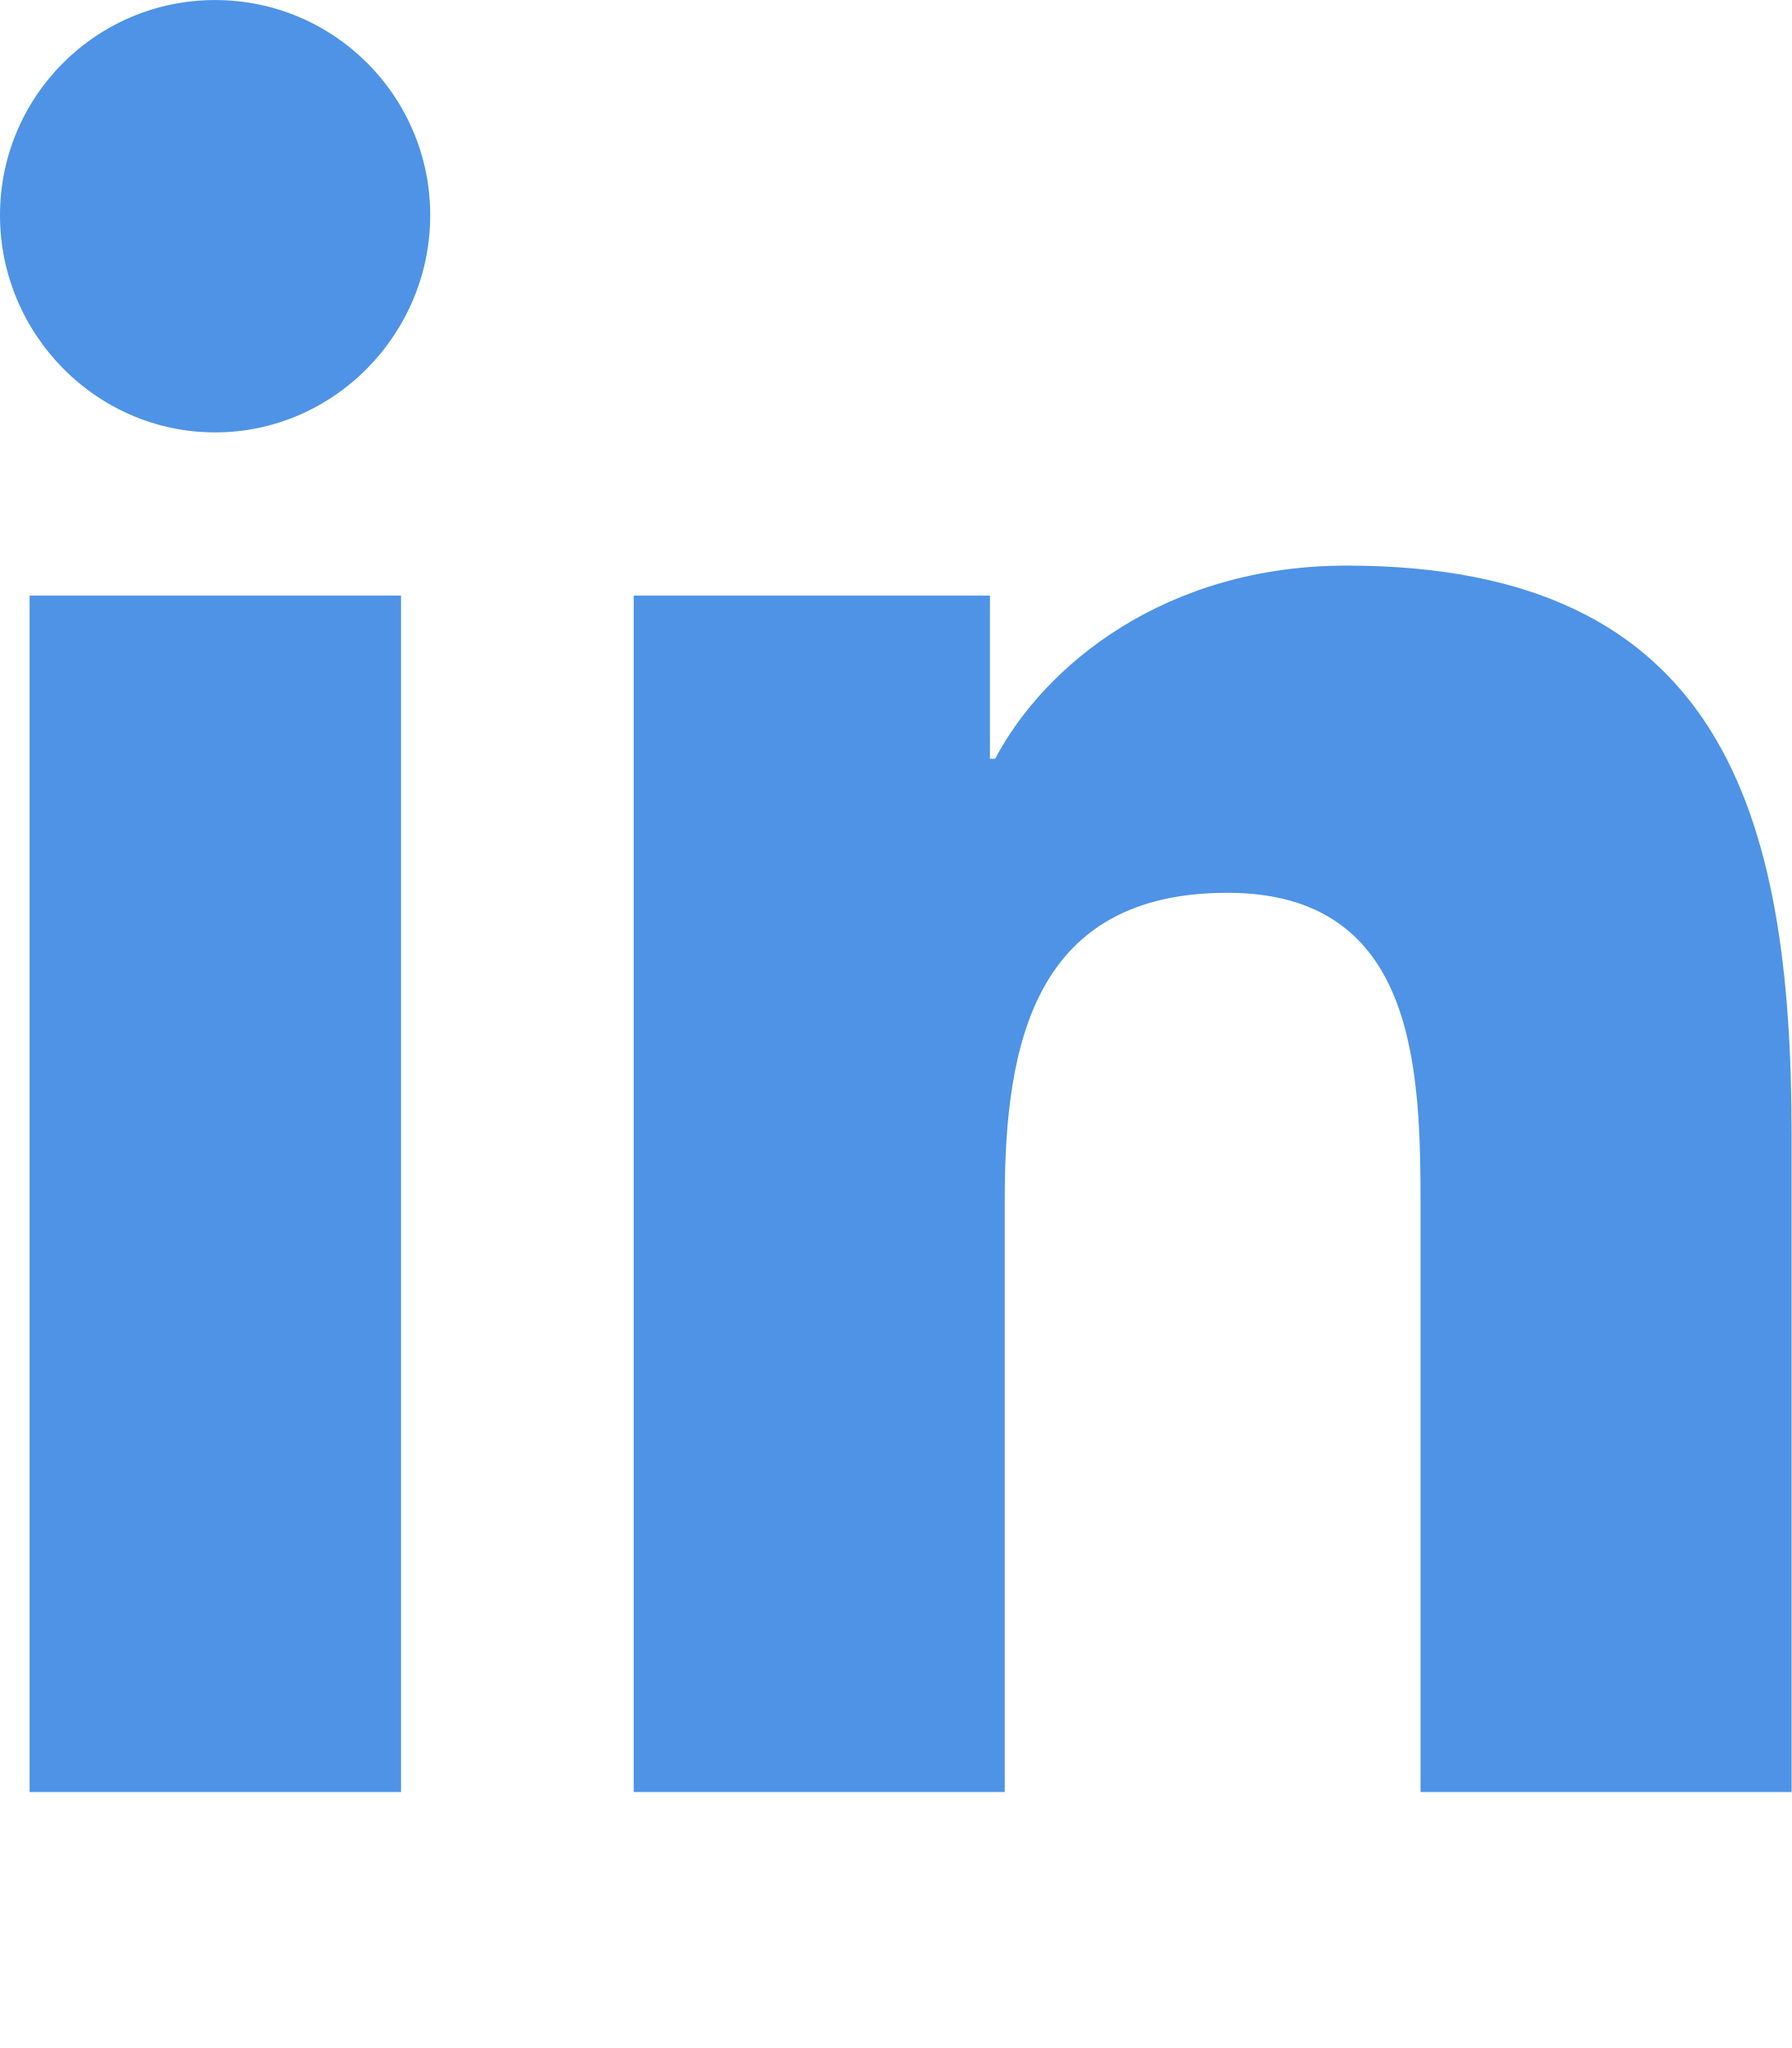
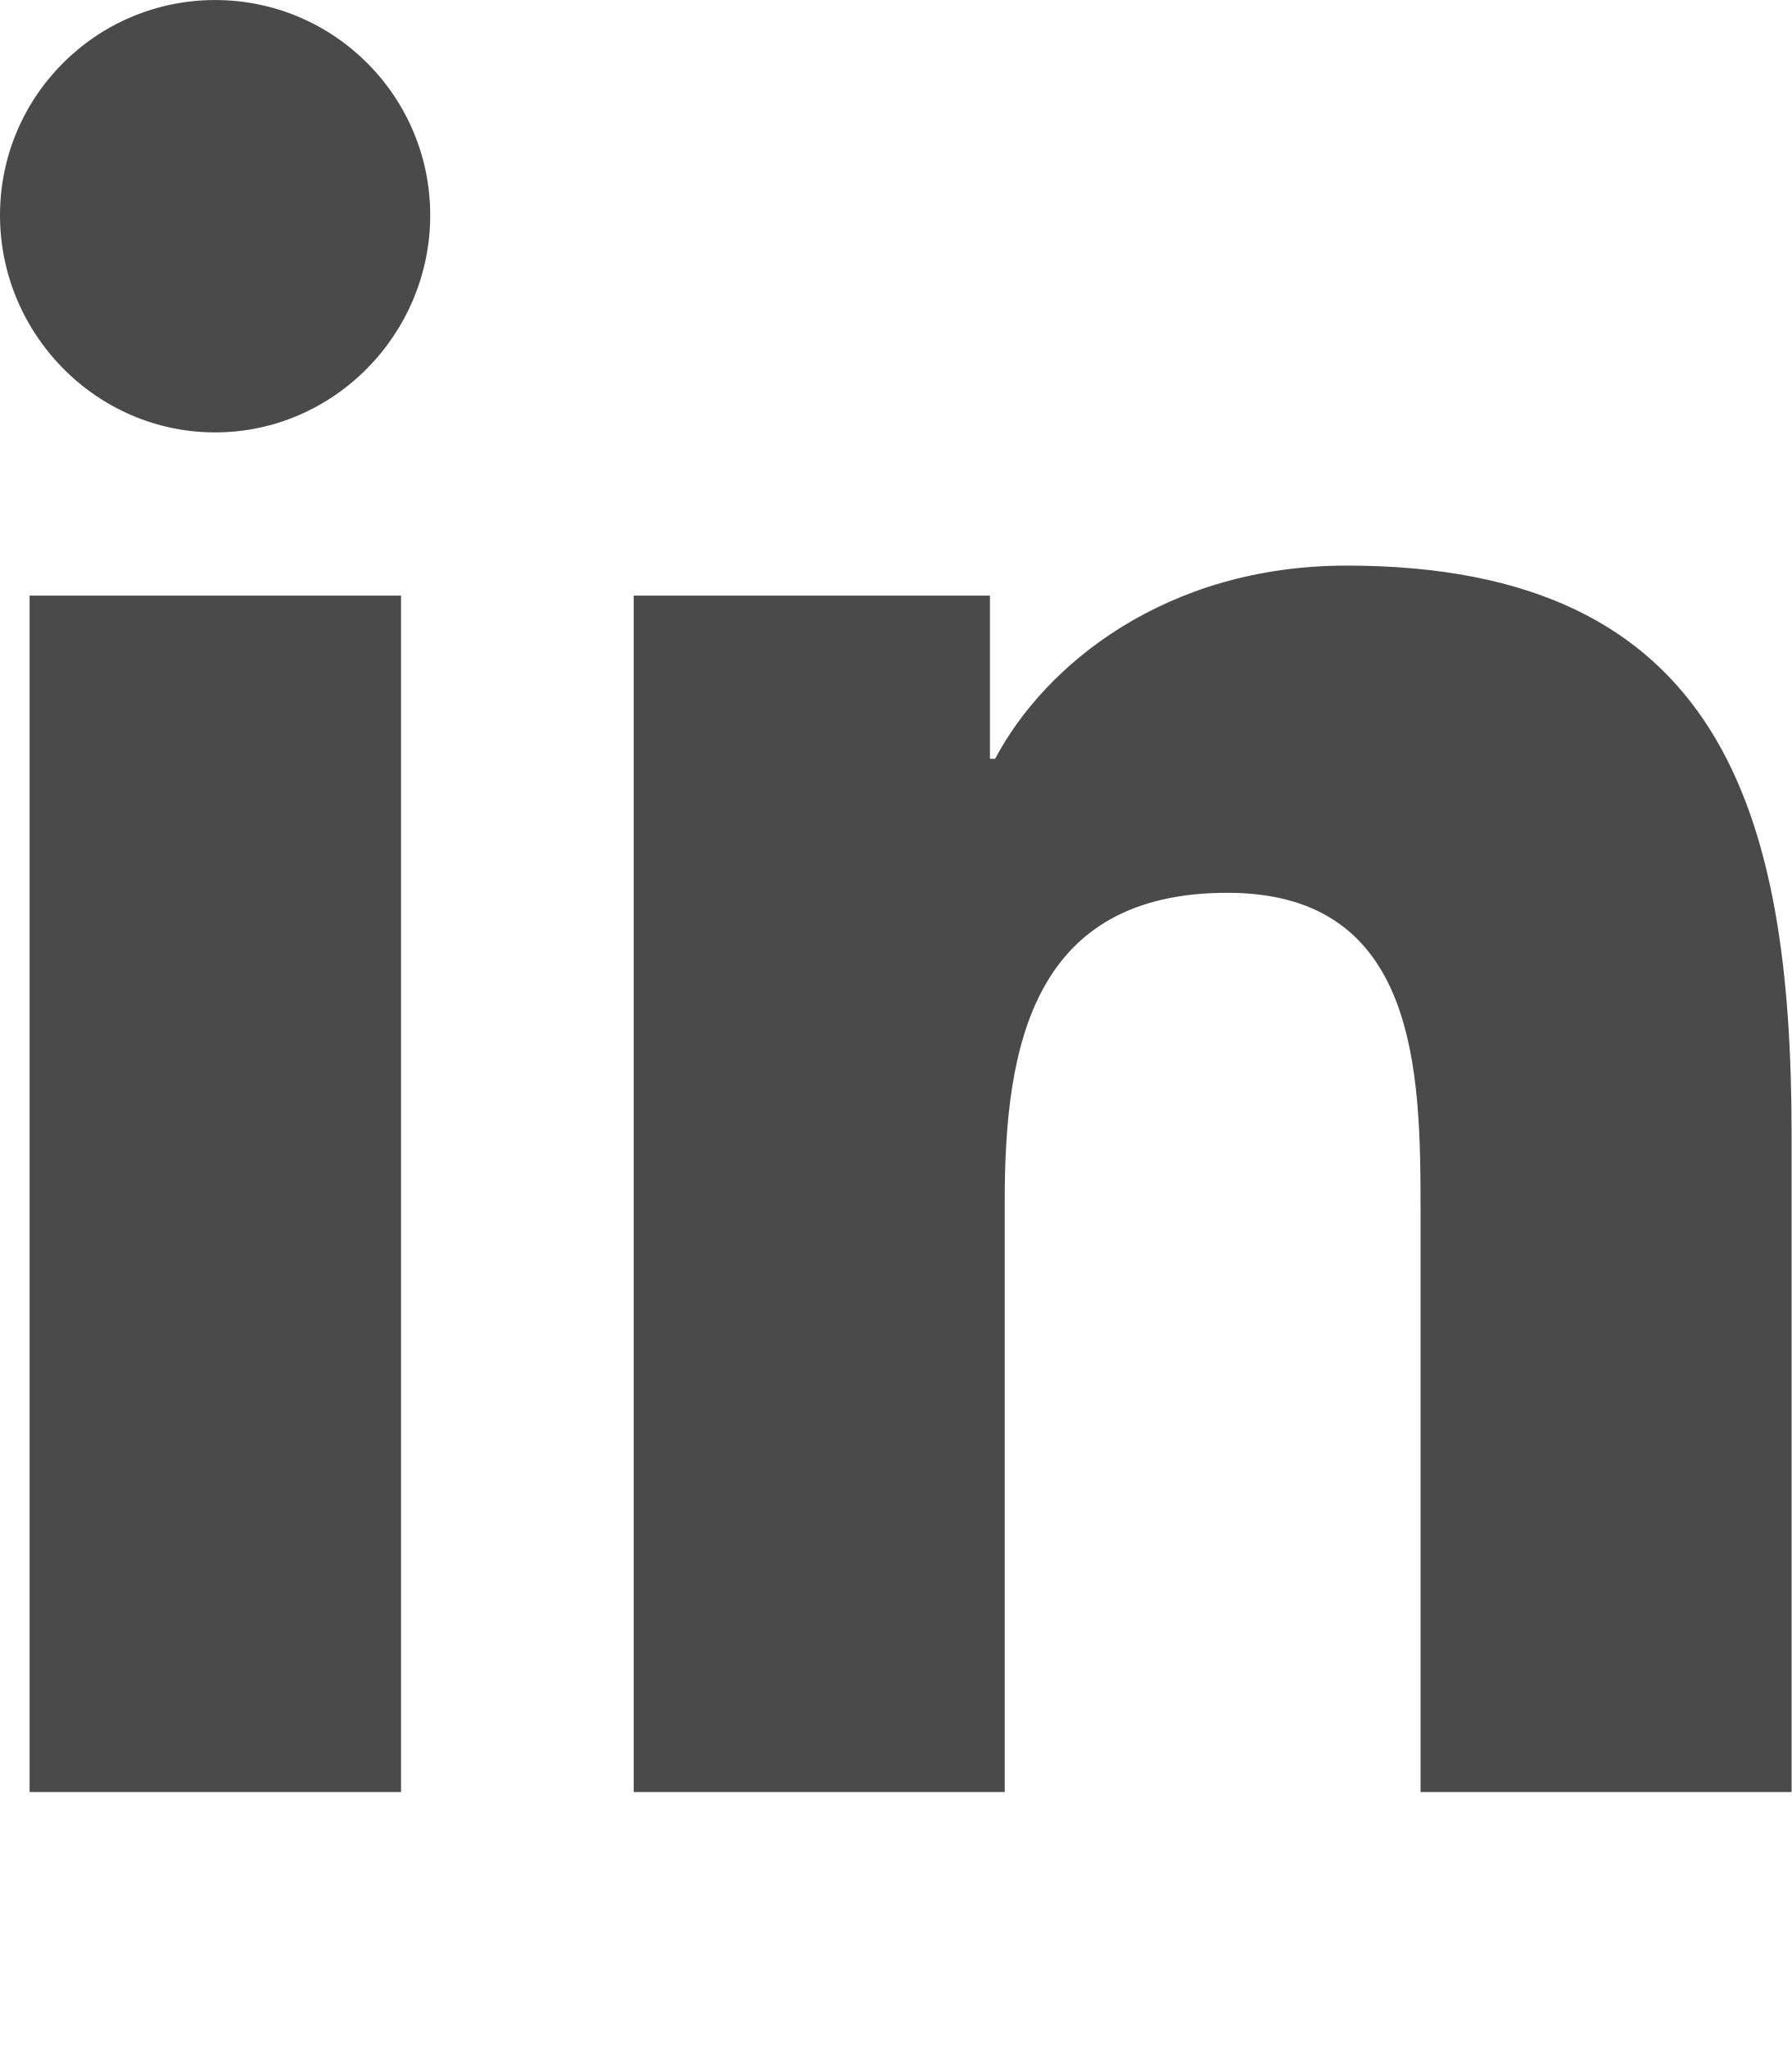
- <svg xmlns="http://www.w3.org/2000/svg" fill="#4e93e6" viewBox="0 0 448 512">
+ <svg xmlns="http://www.w3.org/2000/svg" fill="#4a4a4a" viewBox="0 0 448 512">
  <path d="M100.28 448H7.4V148.9h92.88zM53.79 108.1C24.09 108.1 0 83.5 0 53.8a53.79 53.79 0 0 1 107.58 0c0 29.7-24.1 54.3-53.79 54.3zM447.9 448h-92.68V302.4c0-34.7-.7-79.2-48.29-79.2-48.29 0-55.69 37.7-55.69 76.7V448h-92.78V148.9h89.08v40.8h1.3c12.4-23.5 42.69-48.3 87.88-48.3 94 0 111.28 61.9 111.28 142.3V448z" />
</svg>
